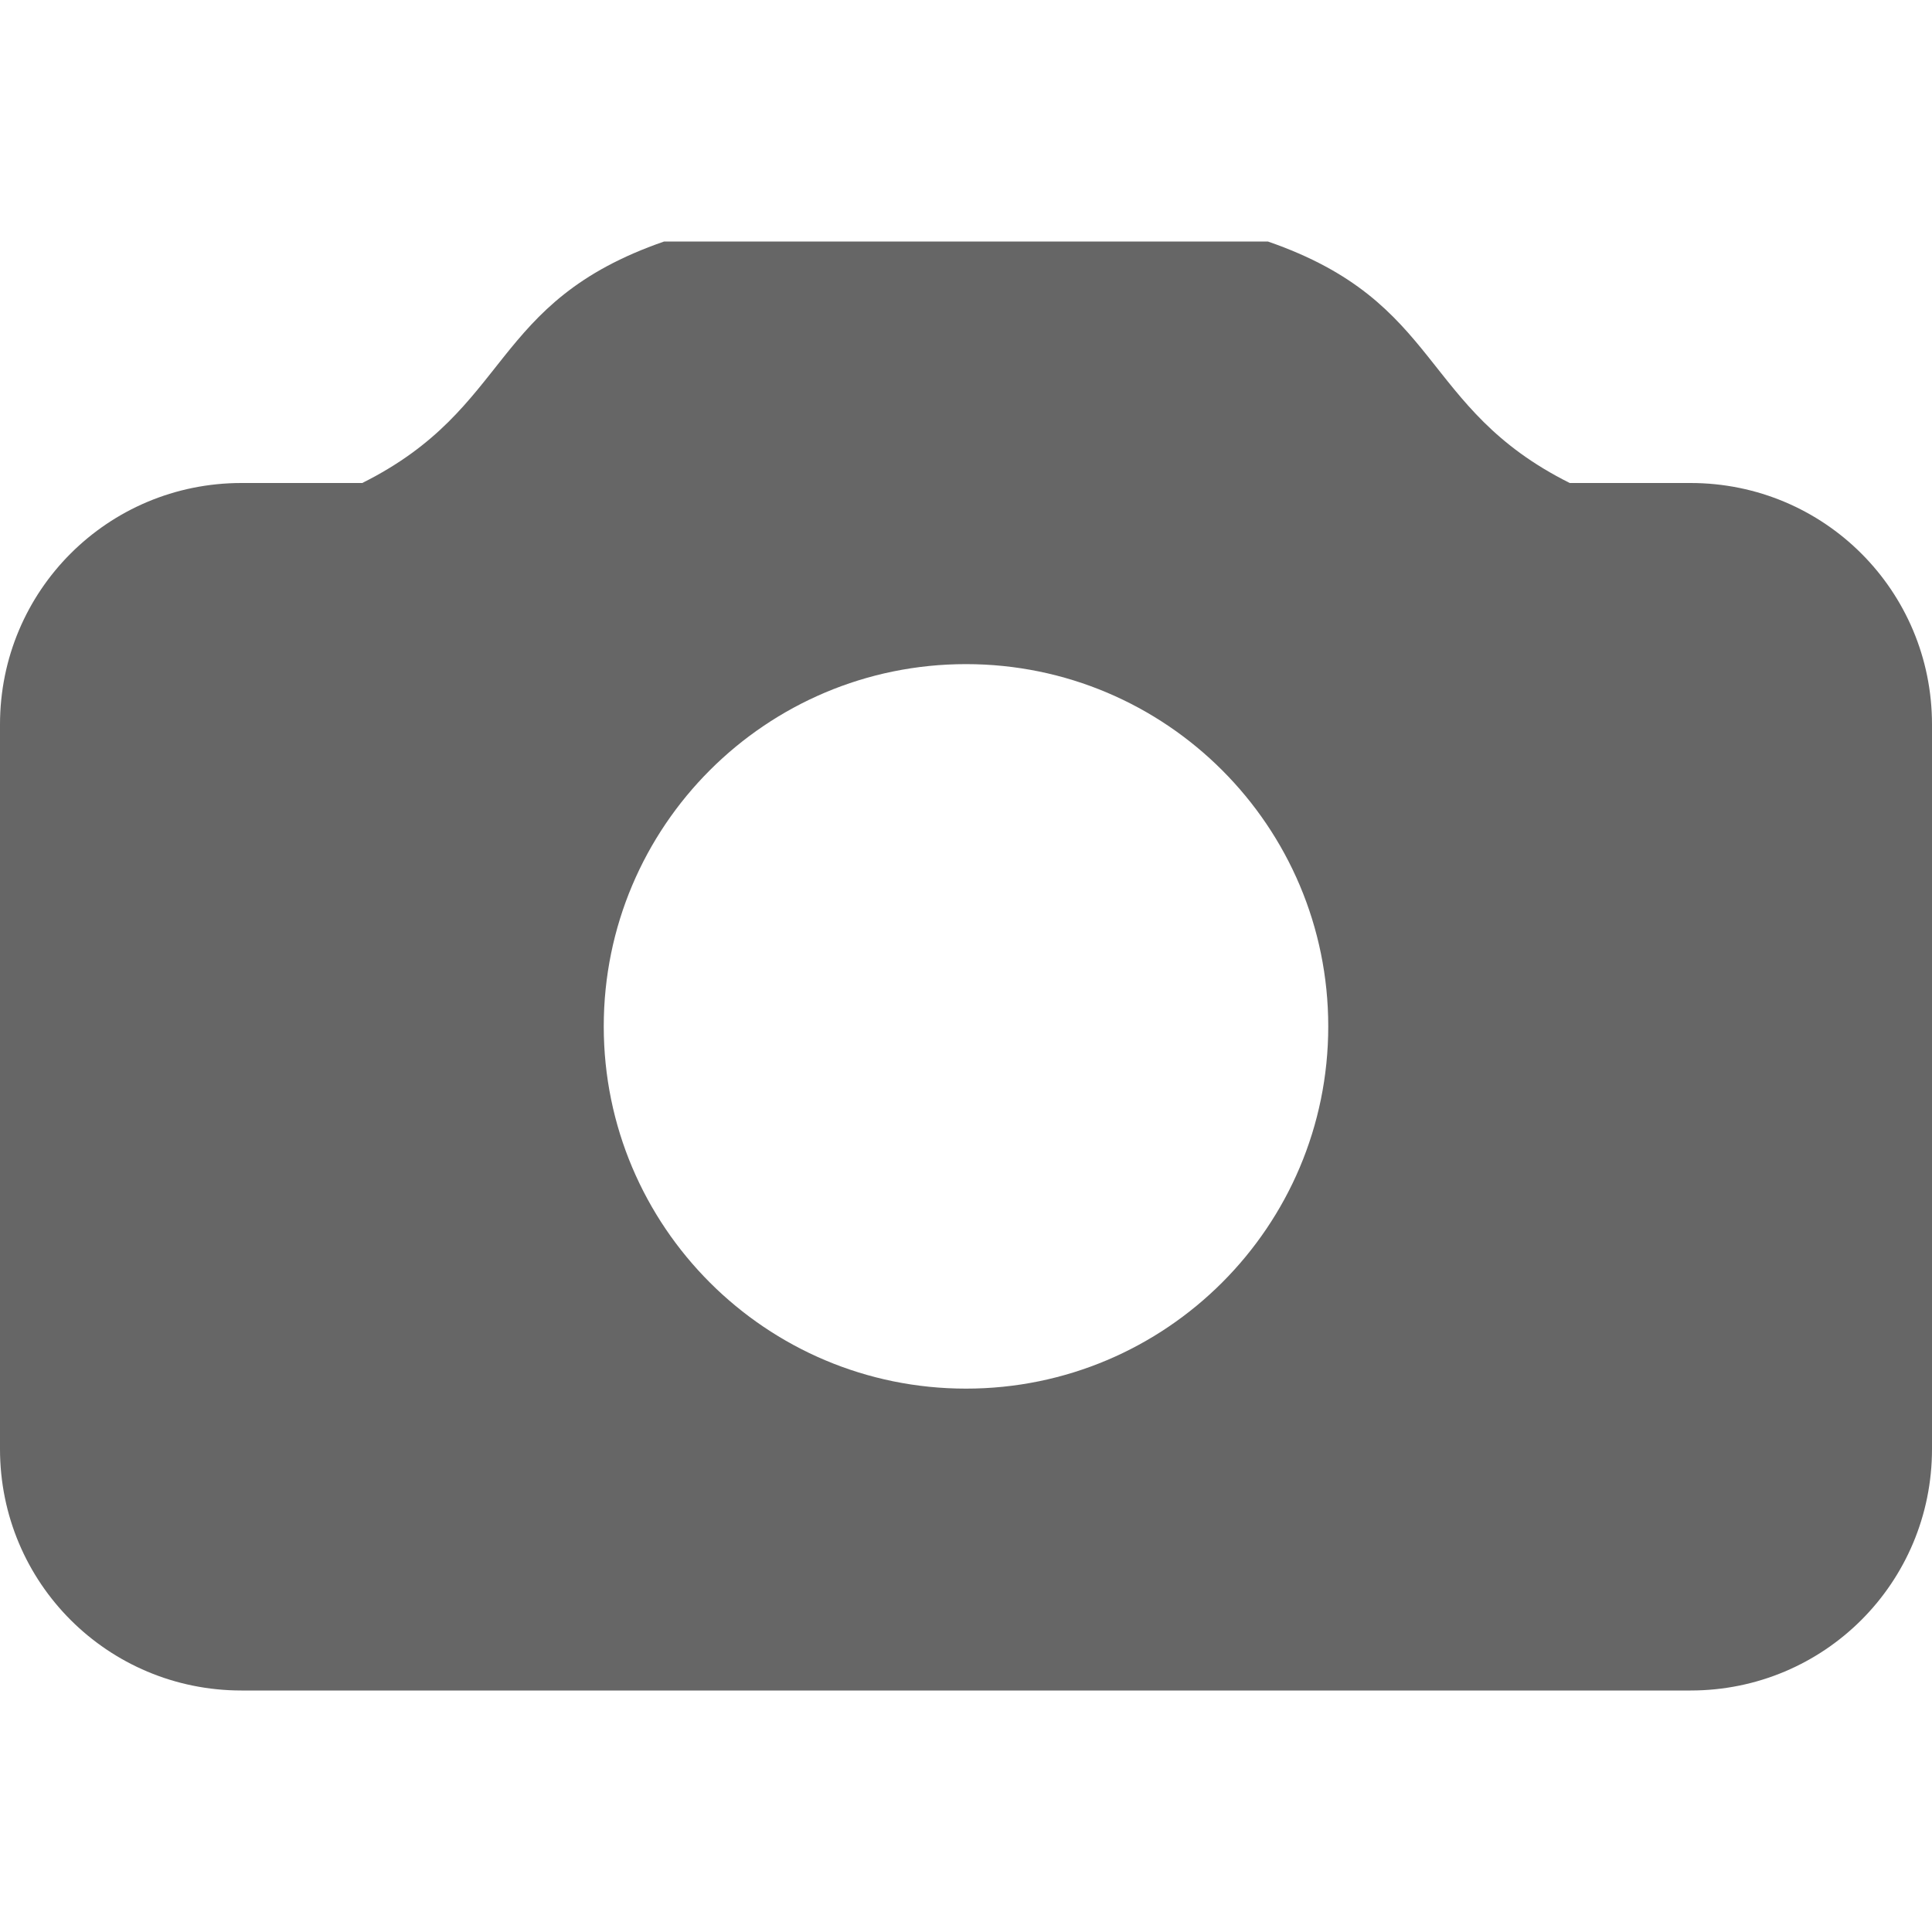
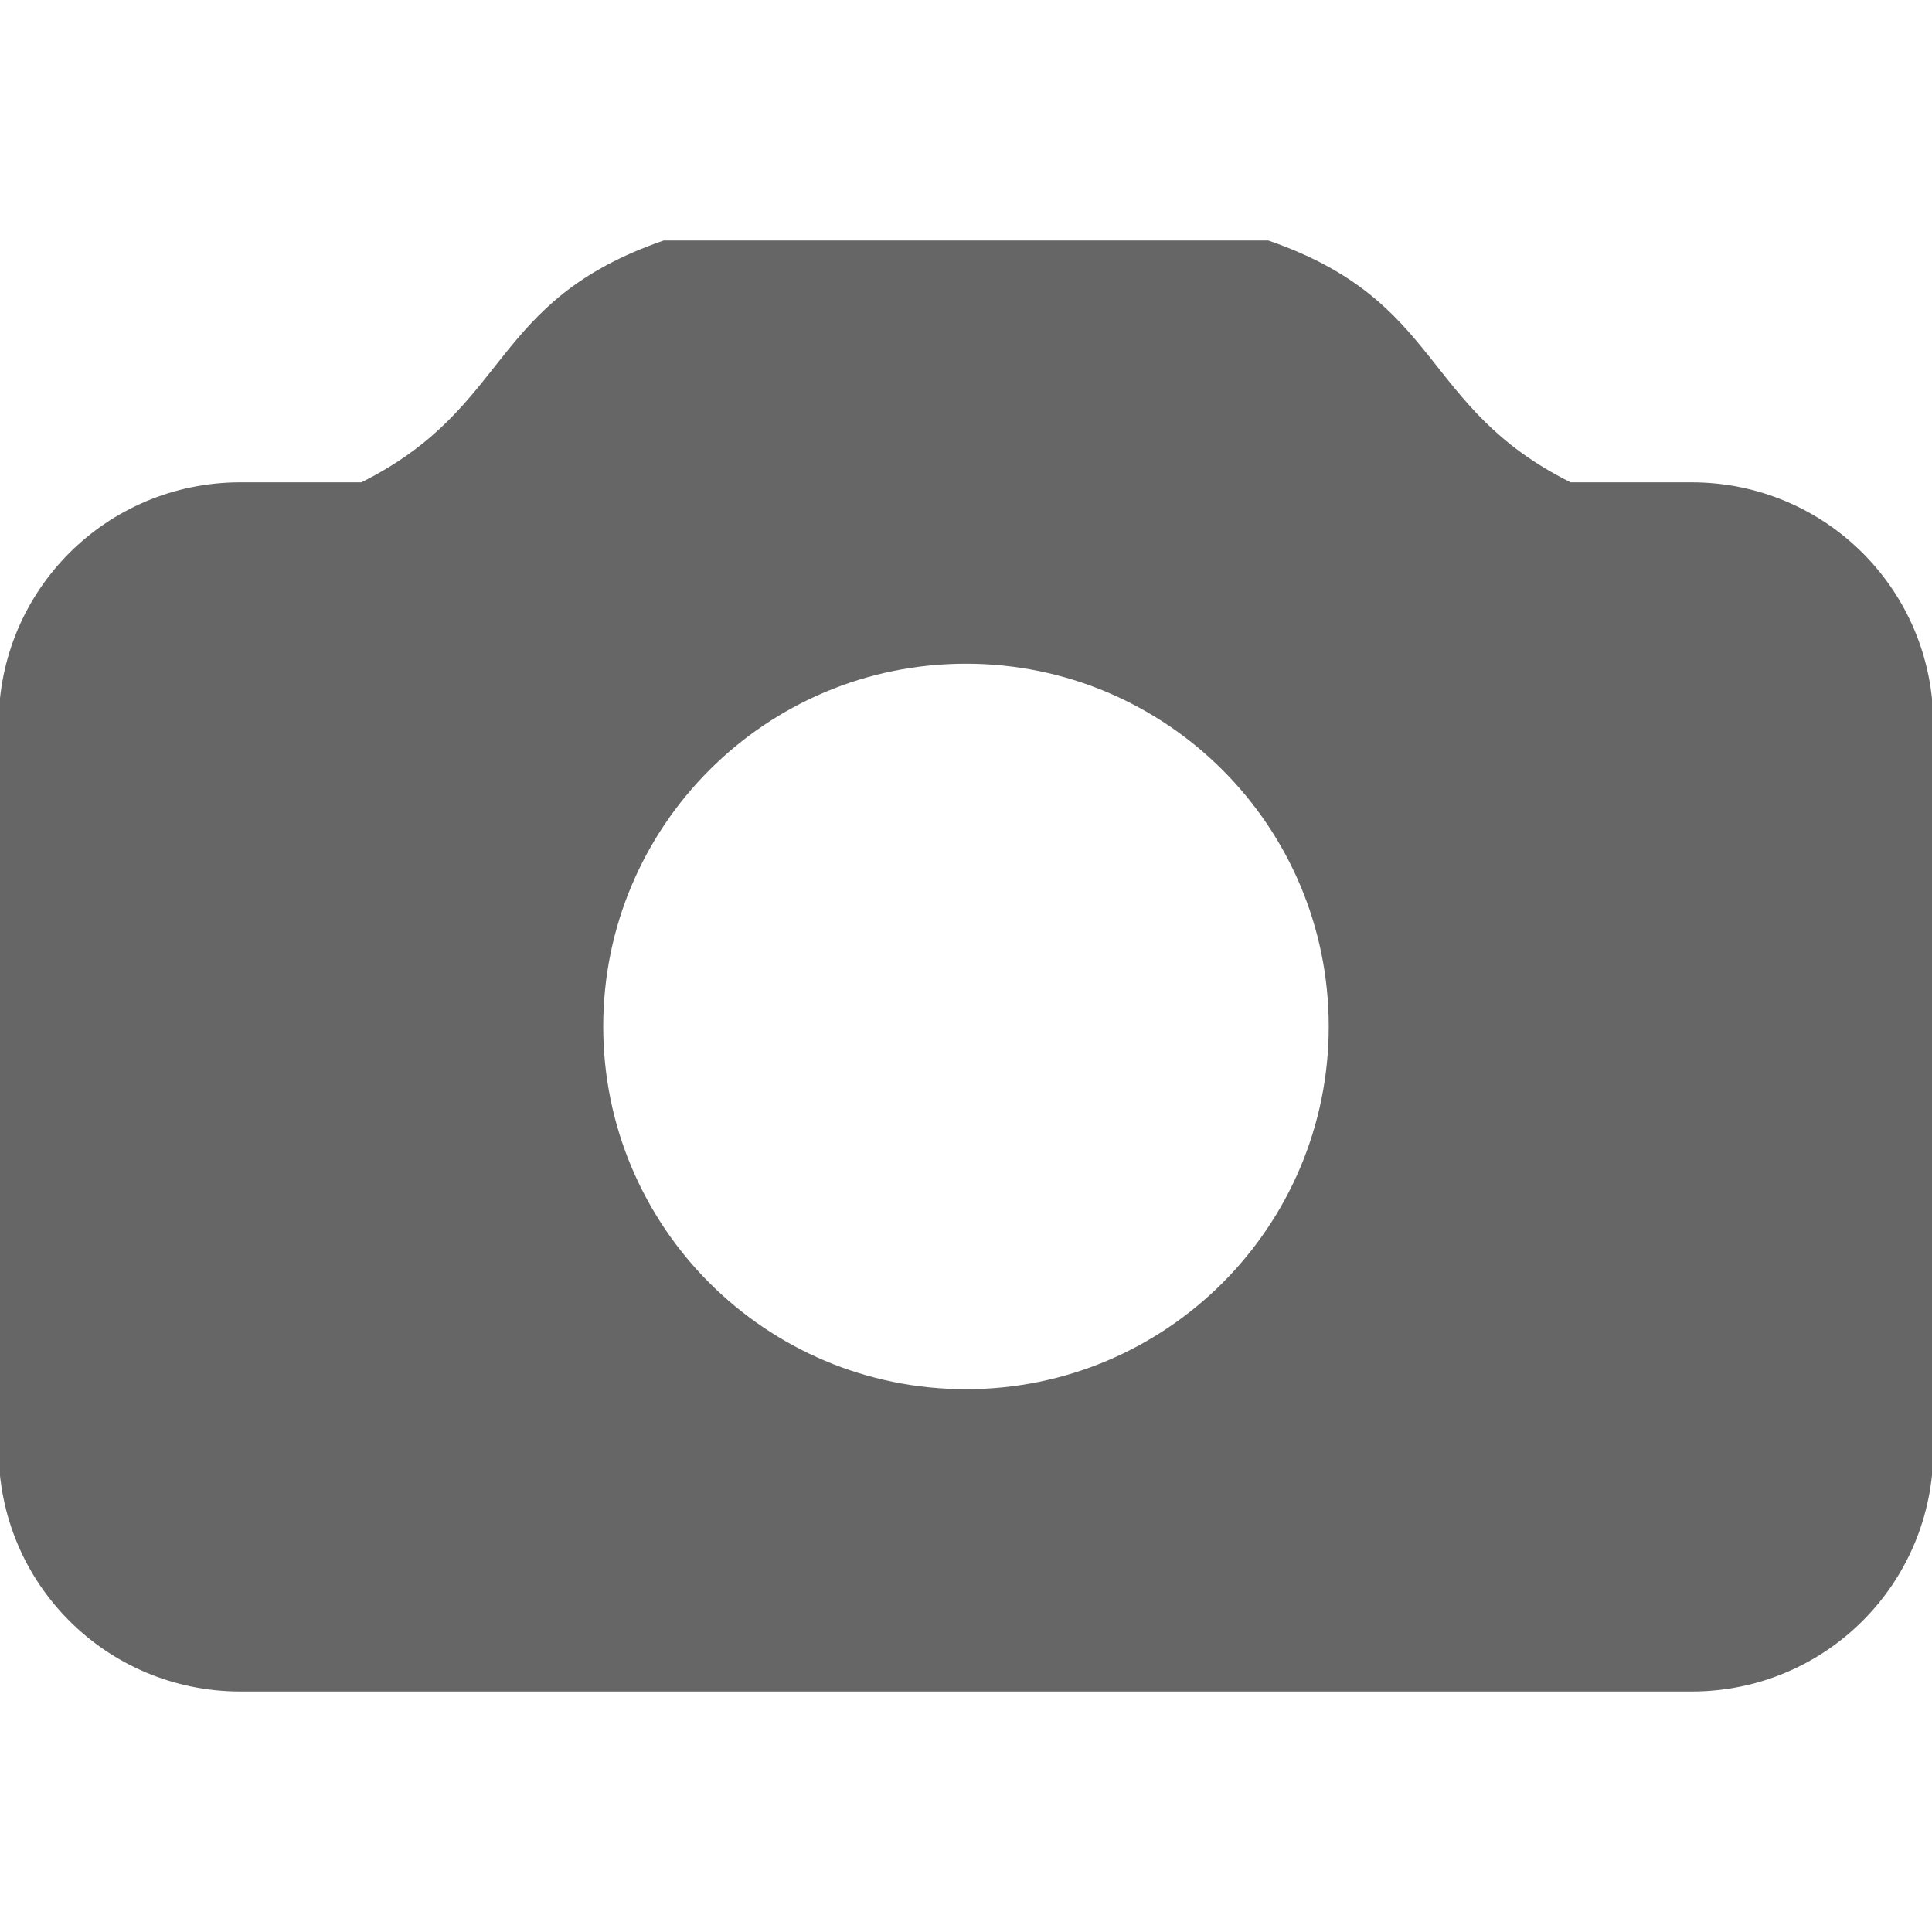
- <svg xmlns="http://www.w3.org/2000/svg" height="16" width="16">
-   <g transform="translate(-1113 -61)">
-     <path color="#000" d="M1118.5 63c-1.453.502-1.253 1.377-2.5 2h-1c-1.108 0-2 .892-2 2v6c0 1.108.892 2 2 2h12c1.108 0 2-.892 2-2v-6c0-1.108-.892-2-2-2h-1c-1.247-.623-1.047-1.498-2.5-2zm2.5 3.5a3 3 0 1 1 0 6 3 3 0 0 1 0-6z" fill="#666" overflow="visible" style="marker:none" />
+ <svg xmlns="http://www.w3.org/2000/svg" height="128" width="128" version="1.1" id="svg6">
+   <defs id="defs10" />
+   <g transform="matrix(8.011143,0,0,8.011143,-8916.492,-488.7689)" id="g4">
+     <path d="m 1118.5,63 c -1.453,0.502 -1.253,1.377 -2.5,2 h -1 c -1.108,0 -2,0.892 -2,2 v 6 c 0,1.108 0.892,2 2,2 h 12 c 1.108,0 2,-0.892 2,-2 v -6 c 0,-1.108 -0.892,-2 -2,-2 h -1 c -1.247,-0.623 -1.047,-1.498 -2.5,-2 z m 2.5,3.5 a 3,3 0 1 1 0,6 3,3 0 0 1 0,-6 z" overflow="visible" style="color:#000000;overflow:visible;fill:#666666;marker:none" id="path2" />
  </g>
</svg>
